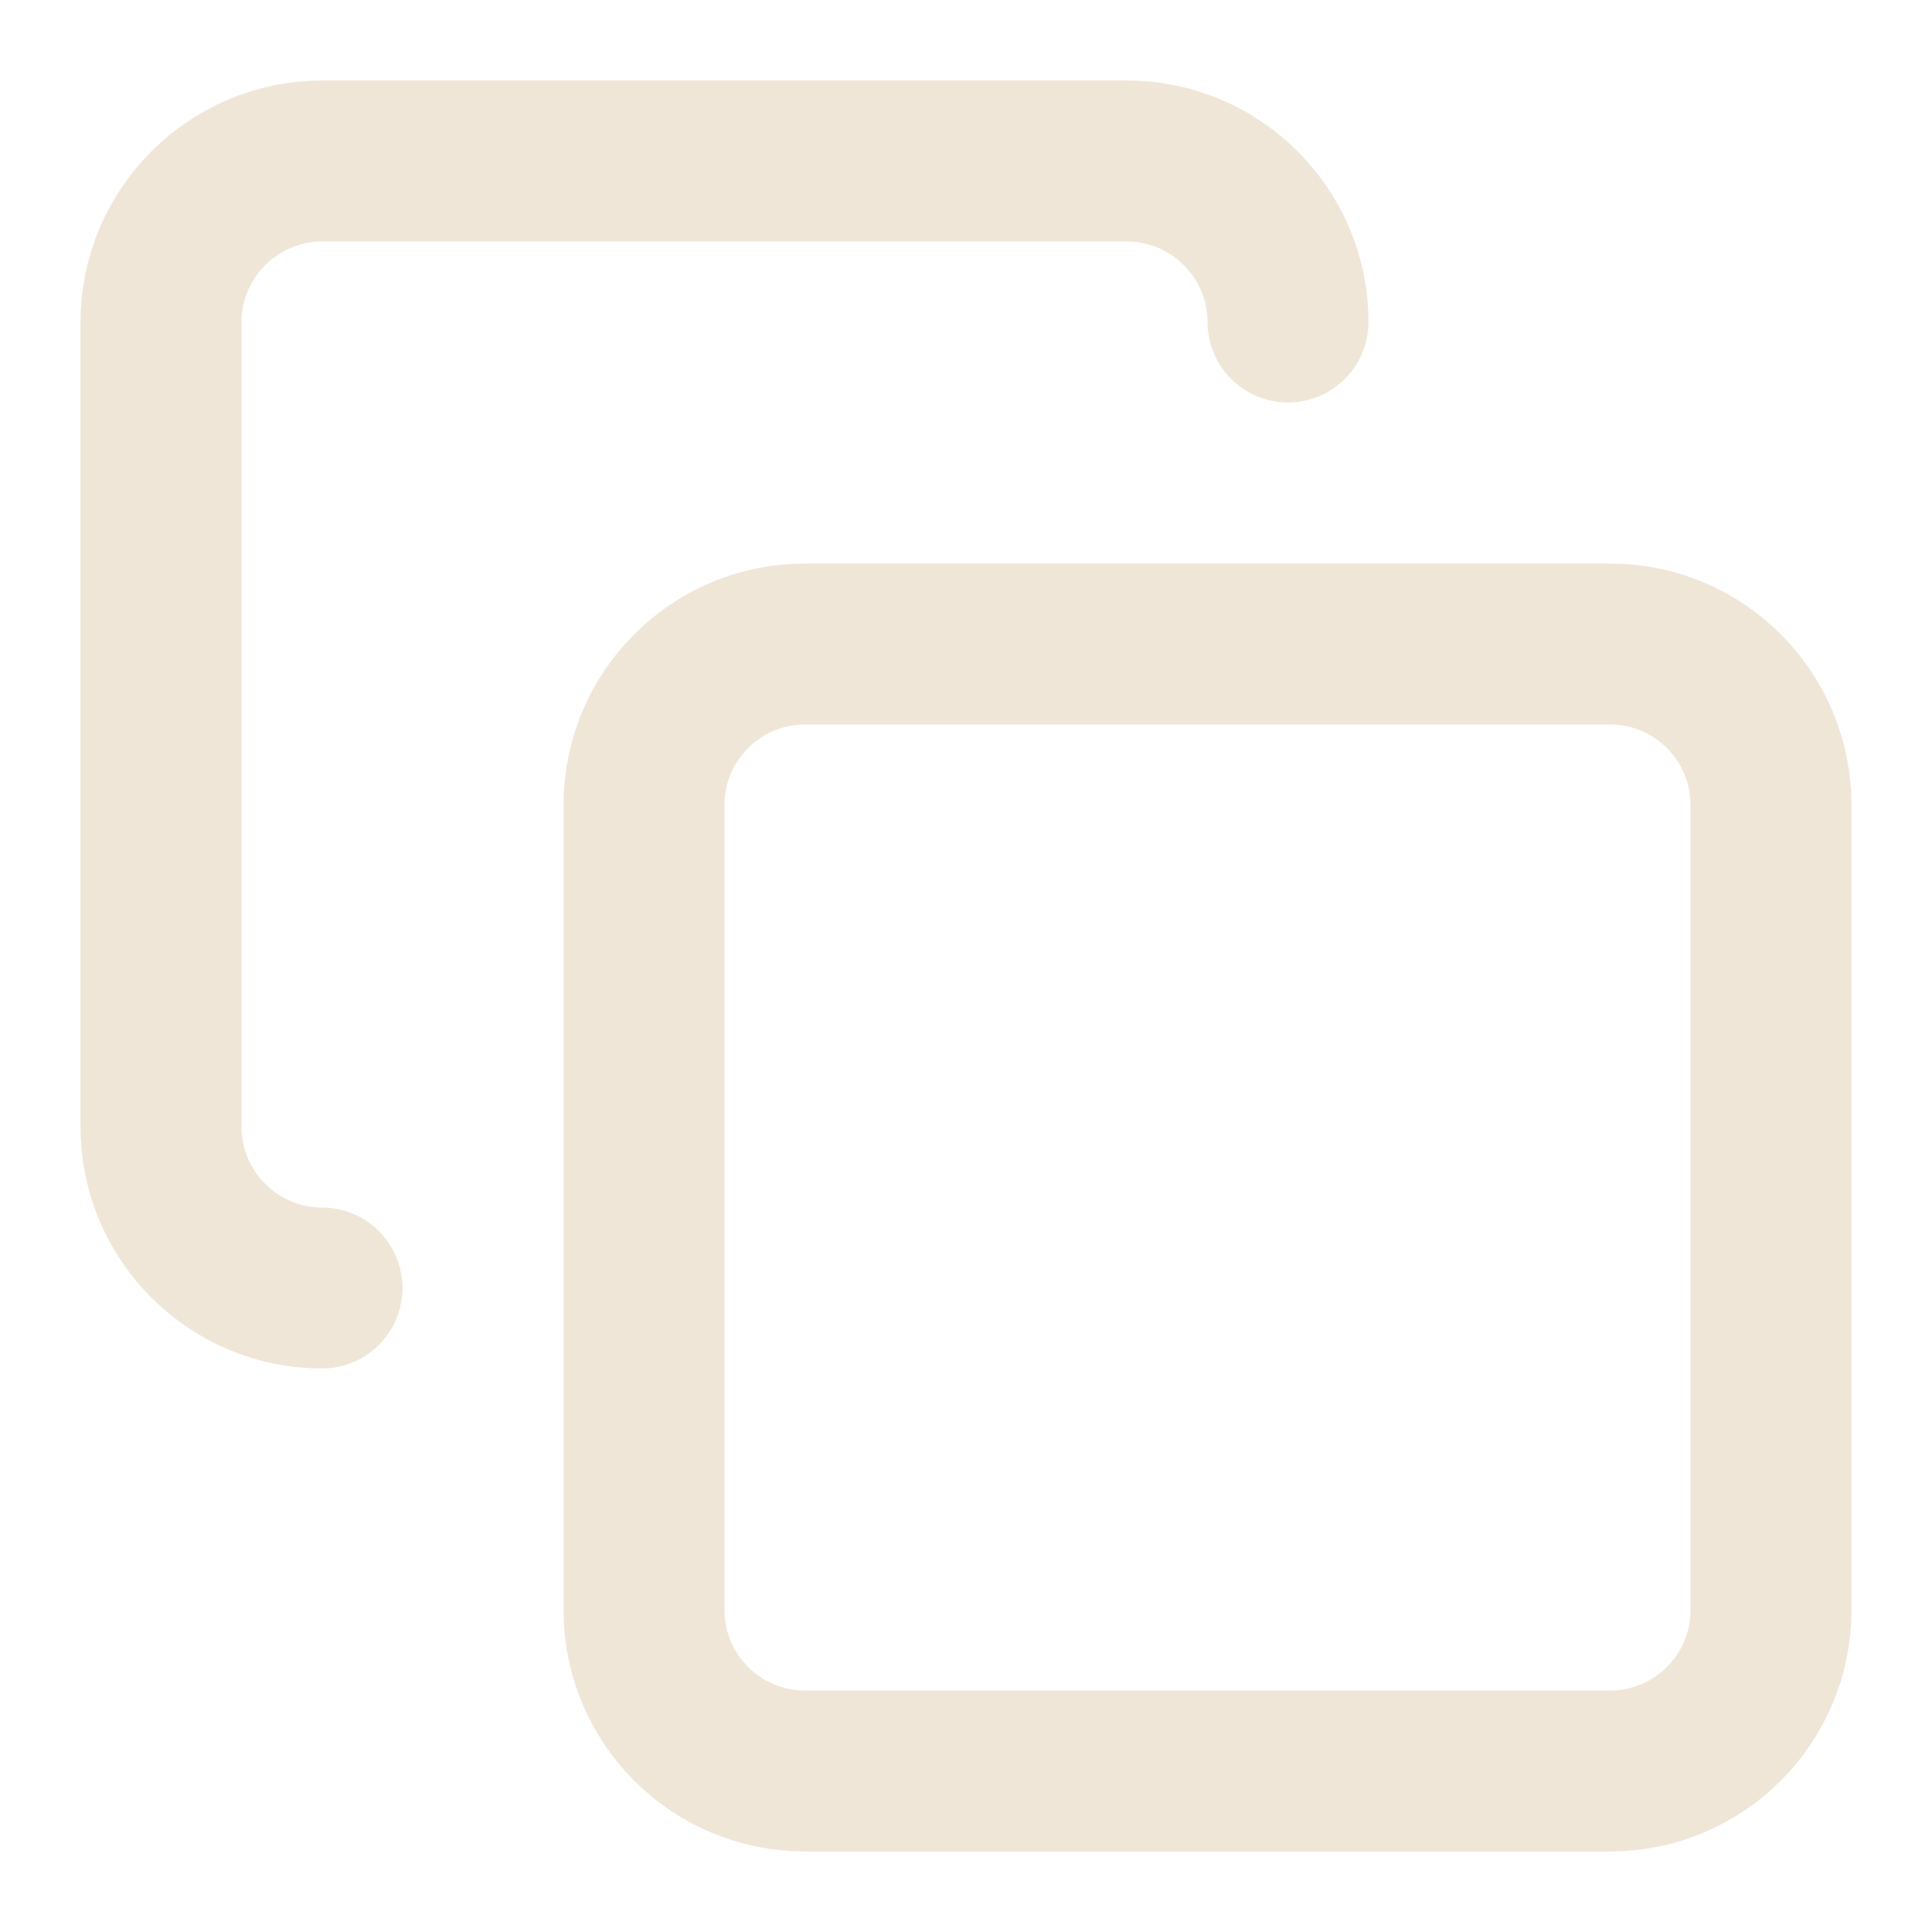
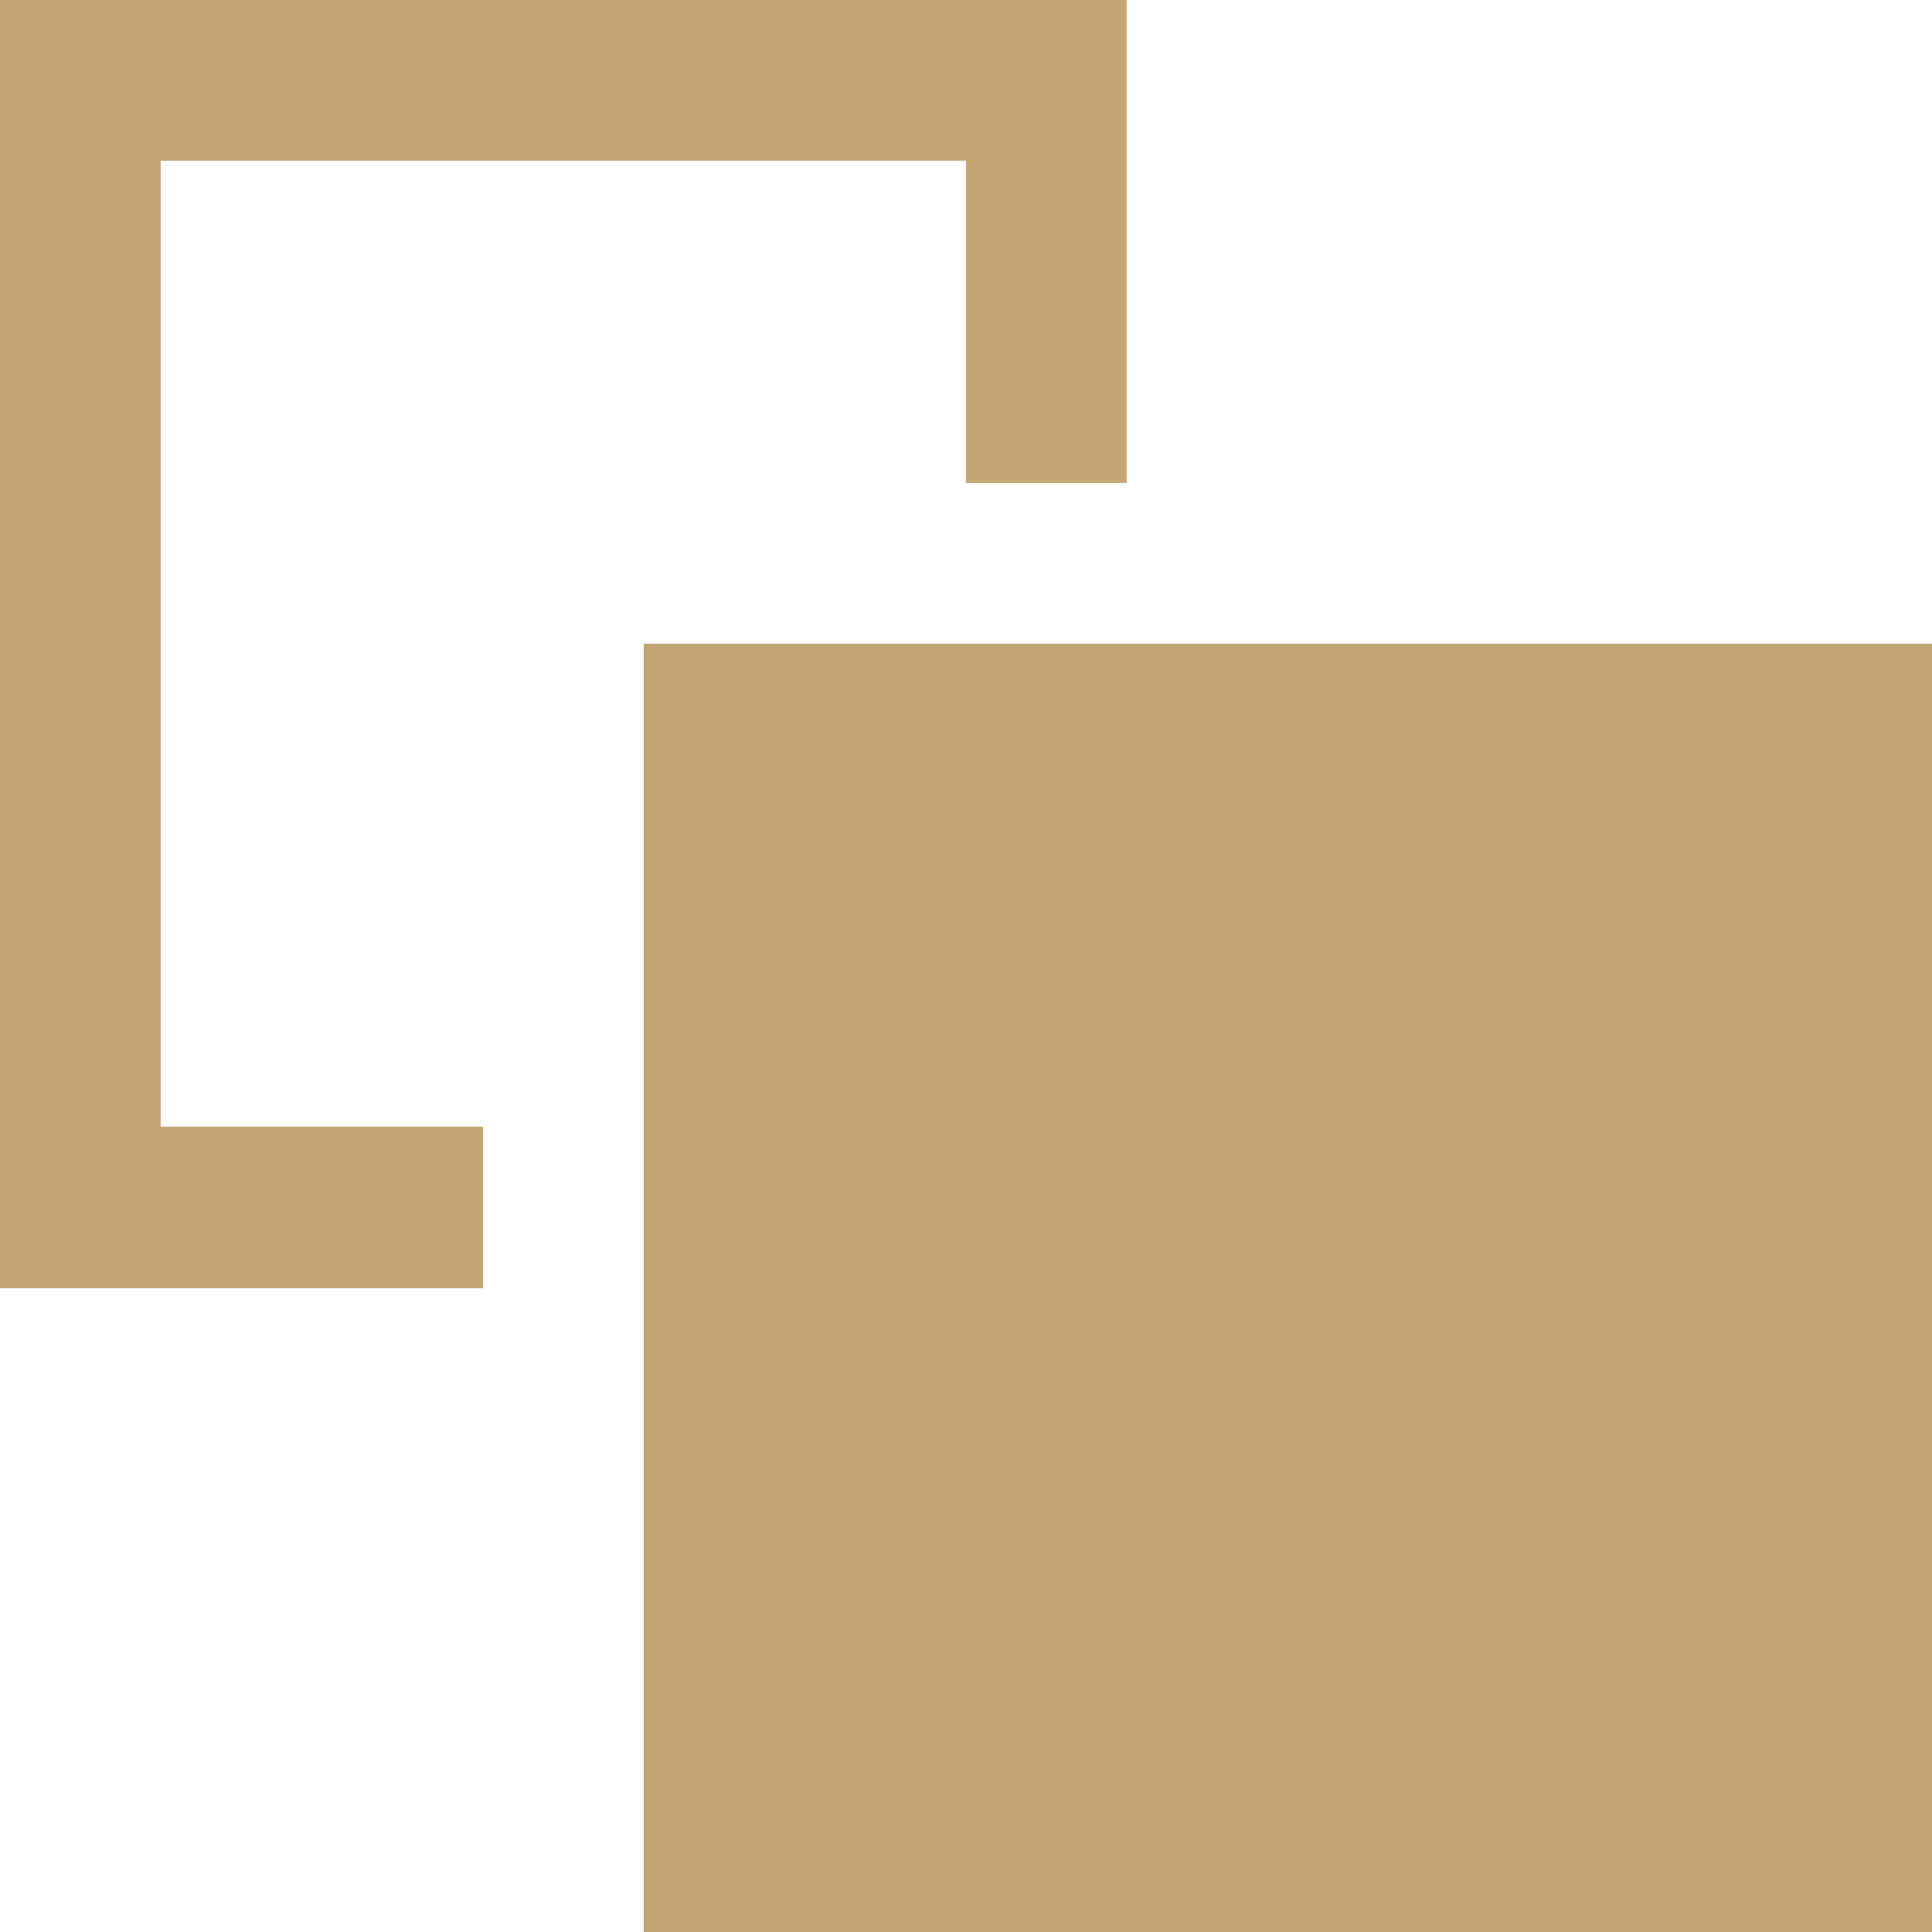
- <svg xmlns="http://www.w3.org/2000/svg" class="lucide lucide-copy" width="24" height="24" viewBox="0 0 24 24" fill="none" stroke="#f0e6d8" stroke-width="2" stroke-linecap="round" stroke-linejoin="round">
-   <rect width="14" height="14" x="8" y="8" rx="2" ry="2" />
-   <path d="M4 16c-1.1 0-2-.9-2-2V4c0-1.1.9-2 2-2h10c1.1 0 2 .9 2 2" />
+ <svg xmlns="http://www.w3.org/2000/svg" version="1.1" width="24" height="24" viewBox="0 0 24 24" shape-rendering="crispEdges">
+   <path fill="#c4a574" d="M0 0h14v2h-14zM0 2h2v12h-2zM12 2h2v4h-2zM8 8h16v16h-16zM0 14h6v2h-6z" />
</svg>
